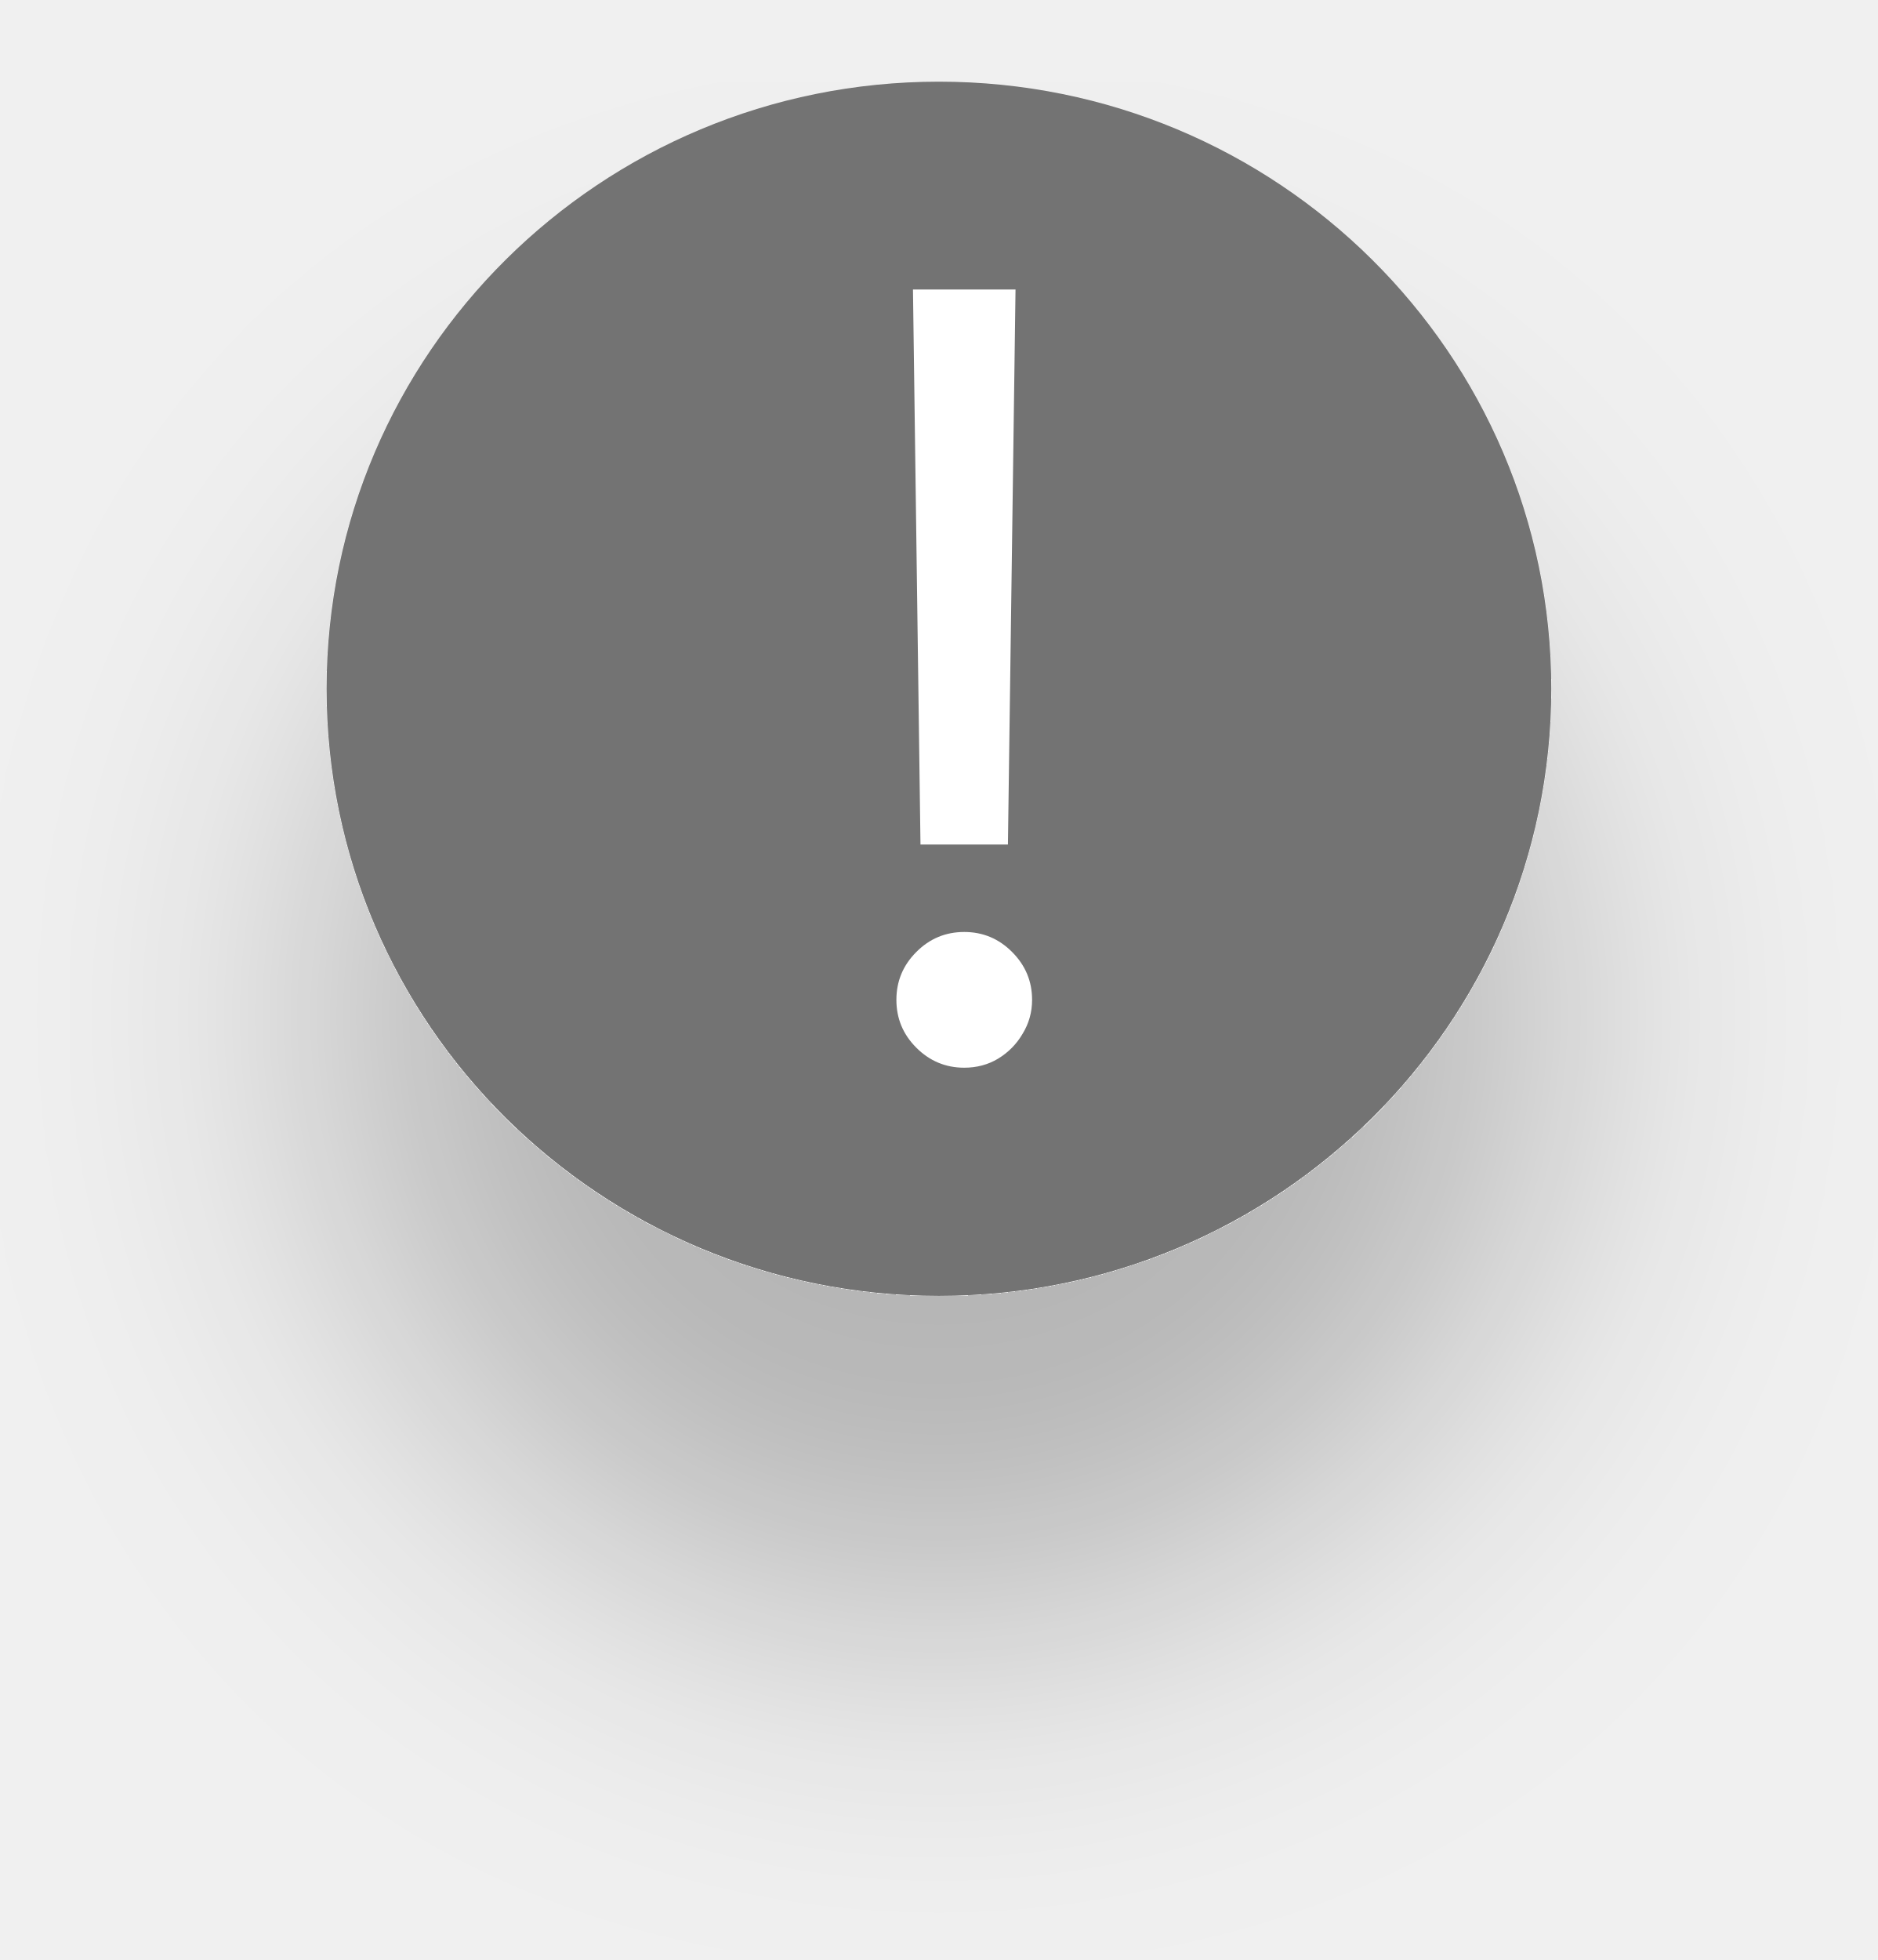
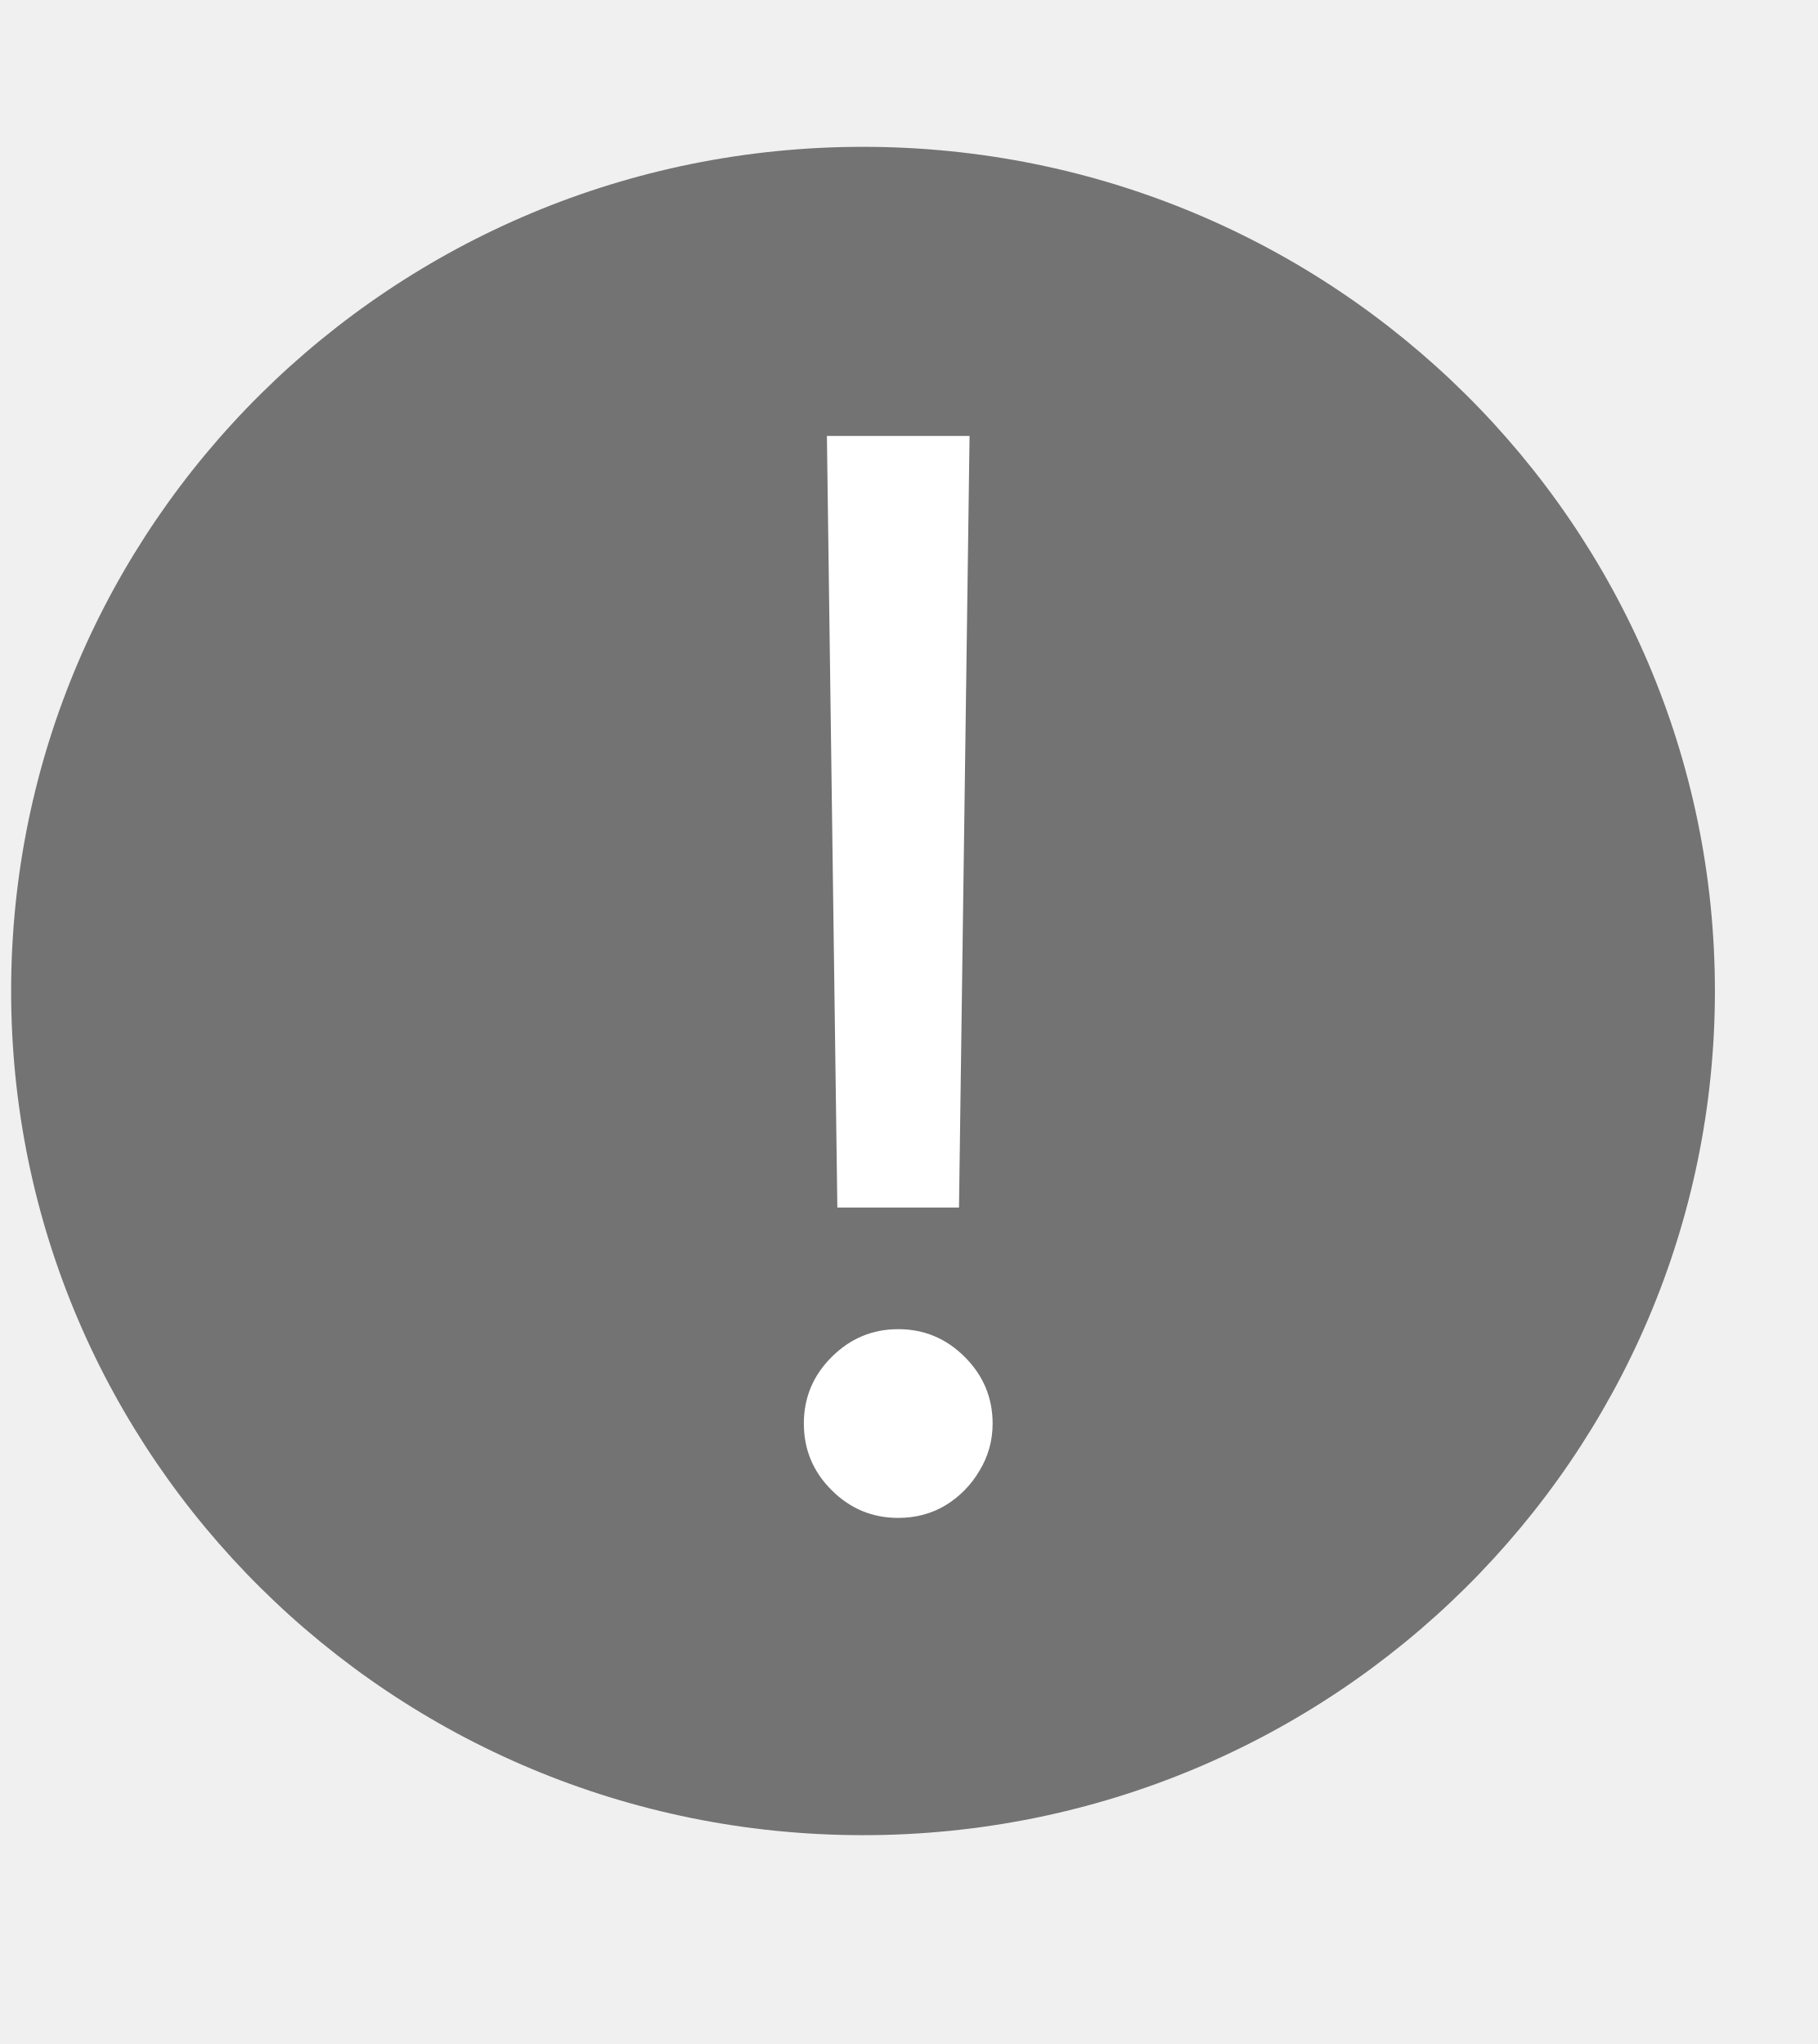
- <svg xmlns="http://www.w3.org/2000/svg" width="23" height="24" viewBox="0 0 23 24" fill="none">
-   <g filter="url(#filter0_d_974_3258)">
-     <ellipse cx="11.5" cy="8.434" rx="7.5" ry="7.434" fill="#737373" />
-     <path d="M12.438 3.545L12.345 10.341H11.274L11.182 3.545H12.438ZM11.81 13.074C11.582 13.074 11.386 12.992 11.223 12.829C11.06 12.666 10.979 12.471 10.979 12.243C10.979 12.015 11.06 11.82 11.223 11.657C11.386 11.493 11.582 11.412 11.81 11.412C12.037 11.412 12.233 11.493 12.396 11.657C12.559 11.82 12.641 12.015 12.641 12.243C12.641 12.394 12.602 12.532 12.525 12.658C12.451 12.785 12.351 12.886 12.225 12.963C12.102 13.037 11.963 13.074 11.81 13.074Z" fill="white" />
-   </g>
-   <defs>
-     <filter id="filter0_d_974_3258" x="0" y="1" width="23" height="22.867" filterUnits="userSpaceOnUse" color-interpolation-filters="sRGB">
-       <feFlood flood-opacity="0" result="BackgroundImageFix" />
-       <feColorMatrix in="SourceAlpha" type="matrix" values="0 0 0 0 0 0 0 0 0 0 0 0 0 0 0 0 0 0 127 0" result="hardAlpha" />
-       <feOffset dy="4" />
-       <feGaussianBlur stdDeviation="2" />
-       <feComposite in2="hardAlpha" operator="out" />
-       <feColorMatrix type="matrix" values="0 0 0 0 0 0 0 0 0 0 0 0 0 0 0 0 0 0 0.25 0" />
-       <feBlend mode="normal" in2="BackgroundImageFix" result="effect1_dropShadow_974_3258" />
-       <feBlend mode="normal" in="SourceGraphic" in2="effect1_dropShadow_974_3258" result="shape" />
-     </filter>
-   </defs>
+ <svg xmlns="http://www.w3.org/2000/svg" width="16" height="18" viewBox="0 0 16 18" fill="none">
+   <ellipse cx="7.598" cy="8.727" rx="7.5" ry="7.434" fill="#737373" />
+   <path d="M8.536 3.839L8.443 10.634H7.372L7.28 3.839H8.536ZM7.908 13.367C7.68 13.367 7.485 13.286 7.322 13.123C7.158 12.96 7.077 12.764 7.077 12.536C7.077 12.309 7.158 12.113 7.322 11.95C7.485 11.787 7.68 11.705 7.908 11.705C8.136 11.705 8.331 11.787 8.494 11.95C8.657 12.113 8.739 12.309 8.739 12.536C8.739 12.687 8.7 12.826 8.623 12.952C8.549 13.078 8.449 13.18 8.323 13.257C8.2 13.33 8.062 13.367 7.908 13.367Z" fill="white" />
</svg>
